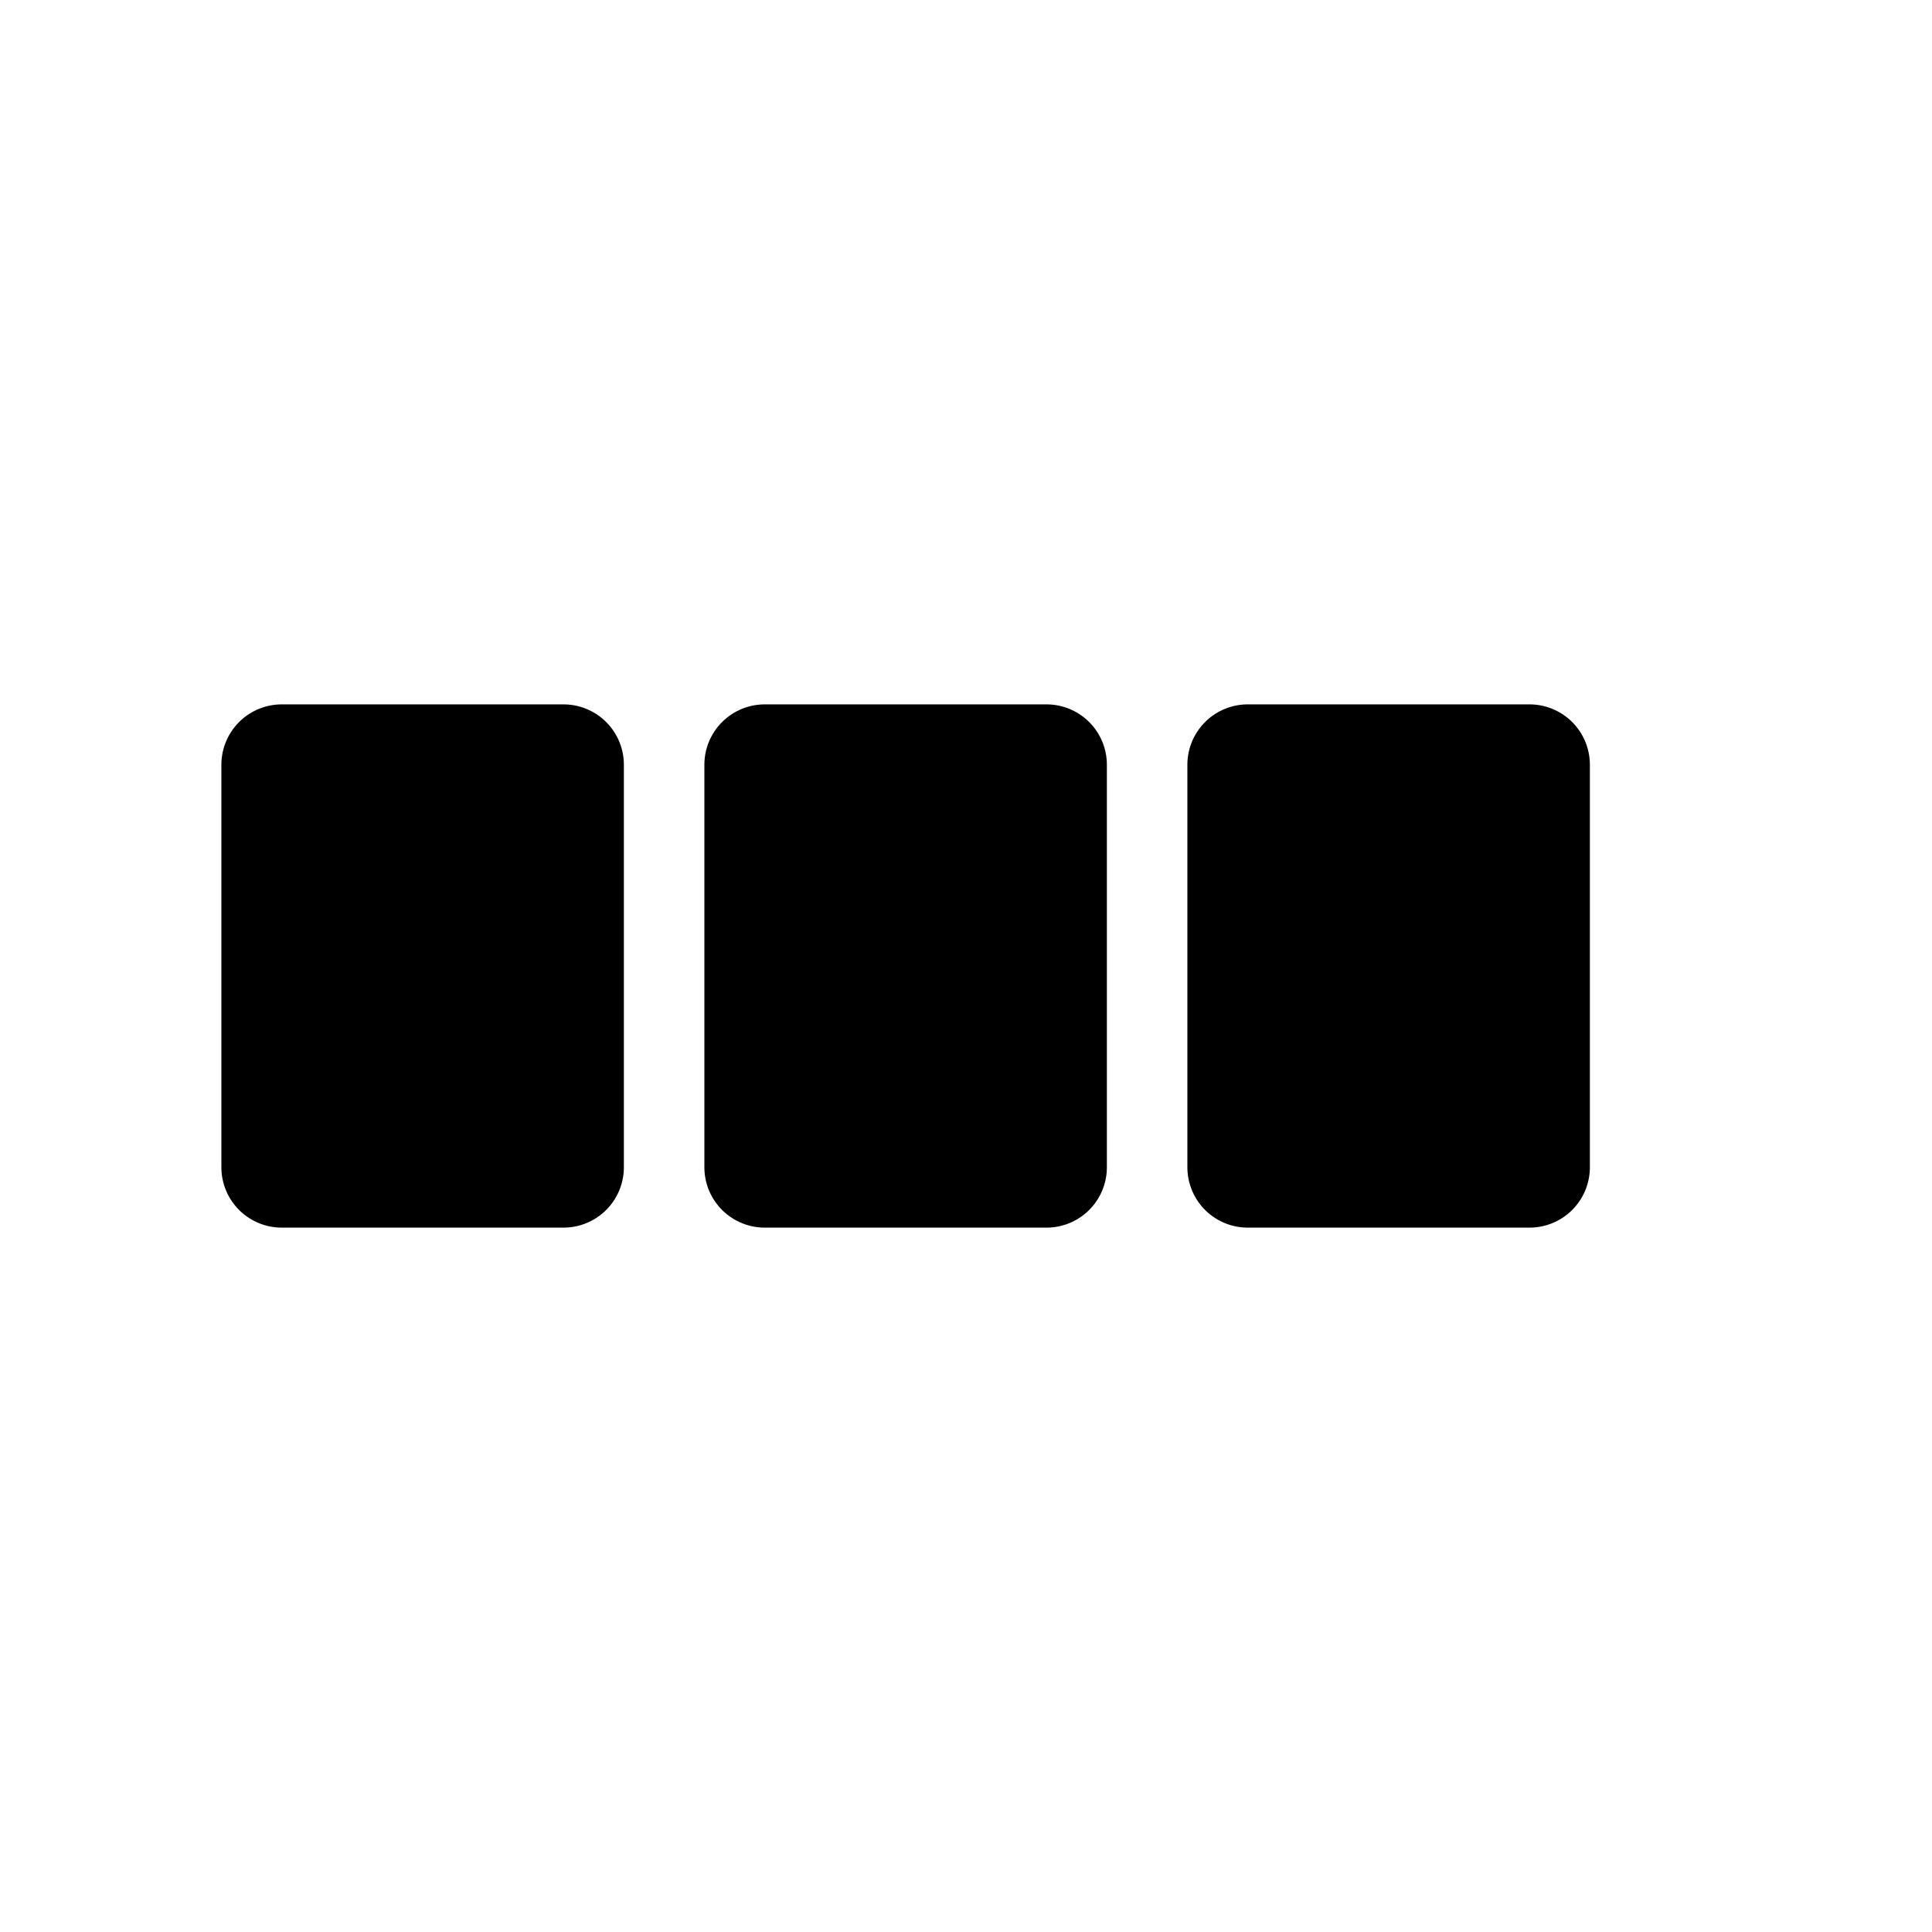
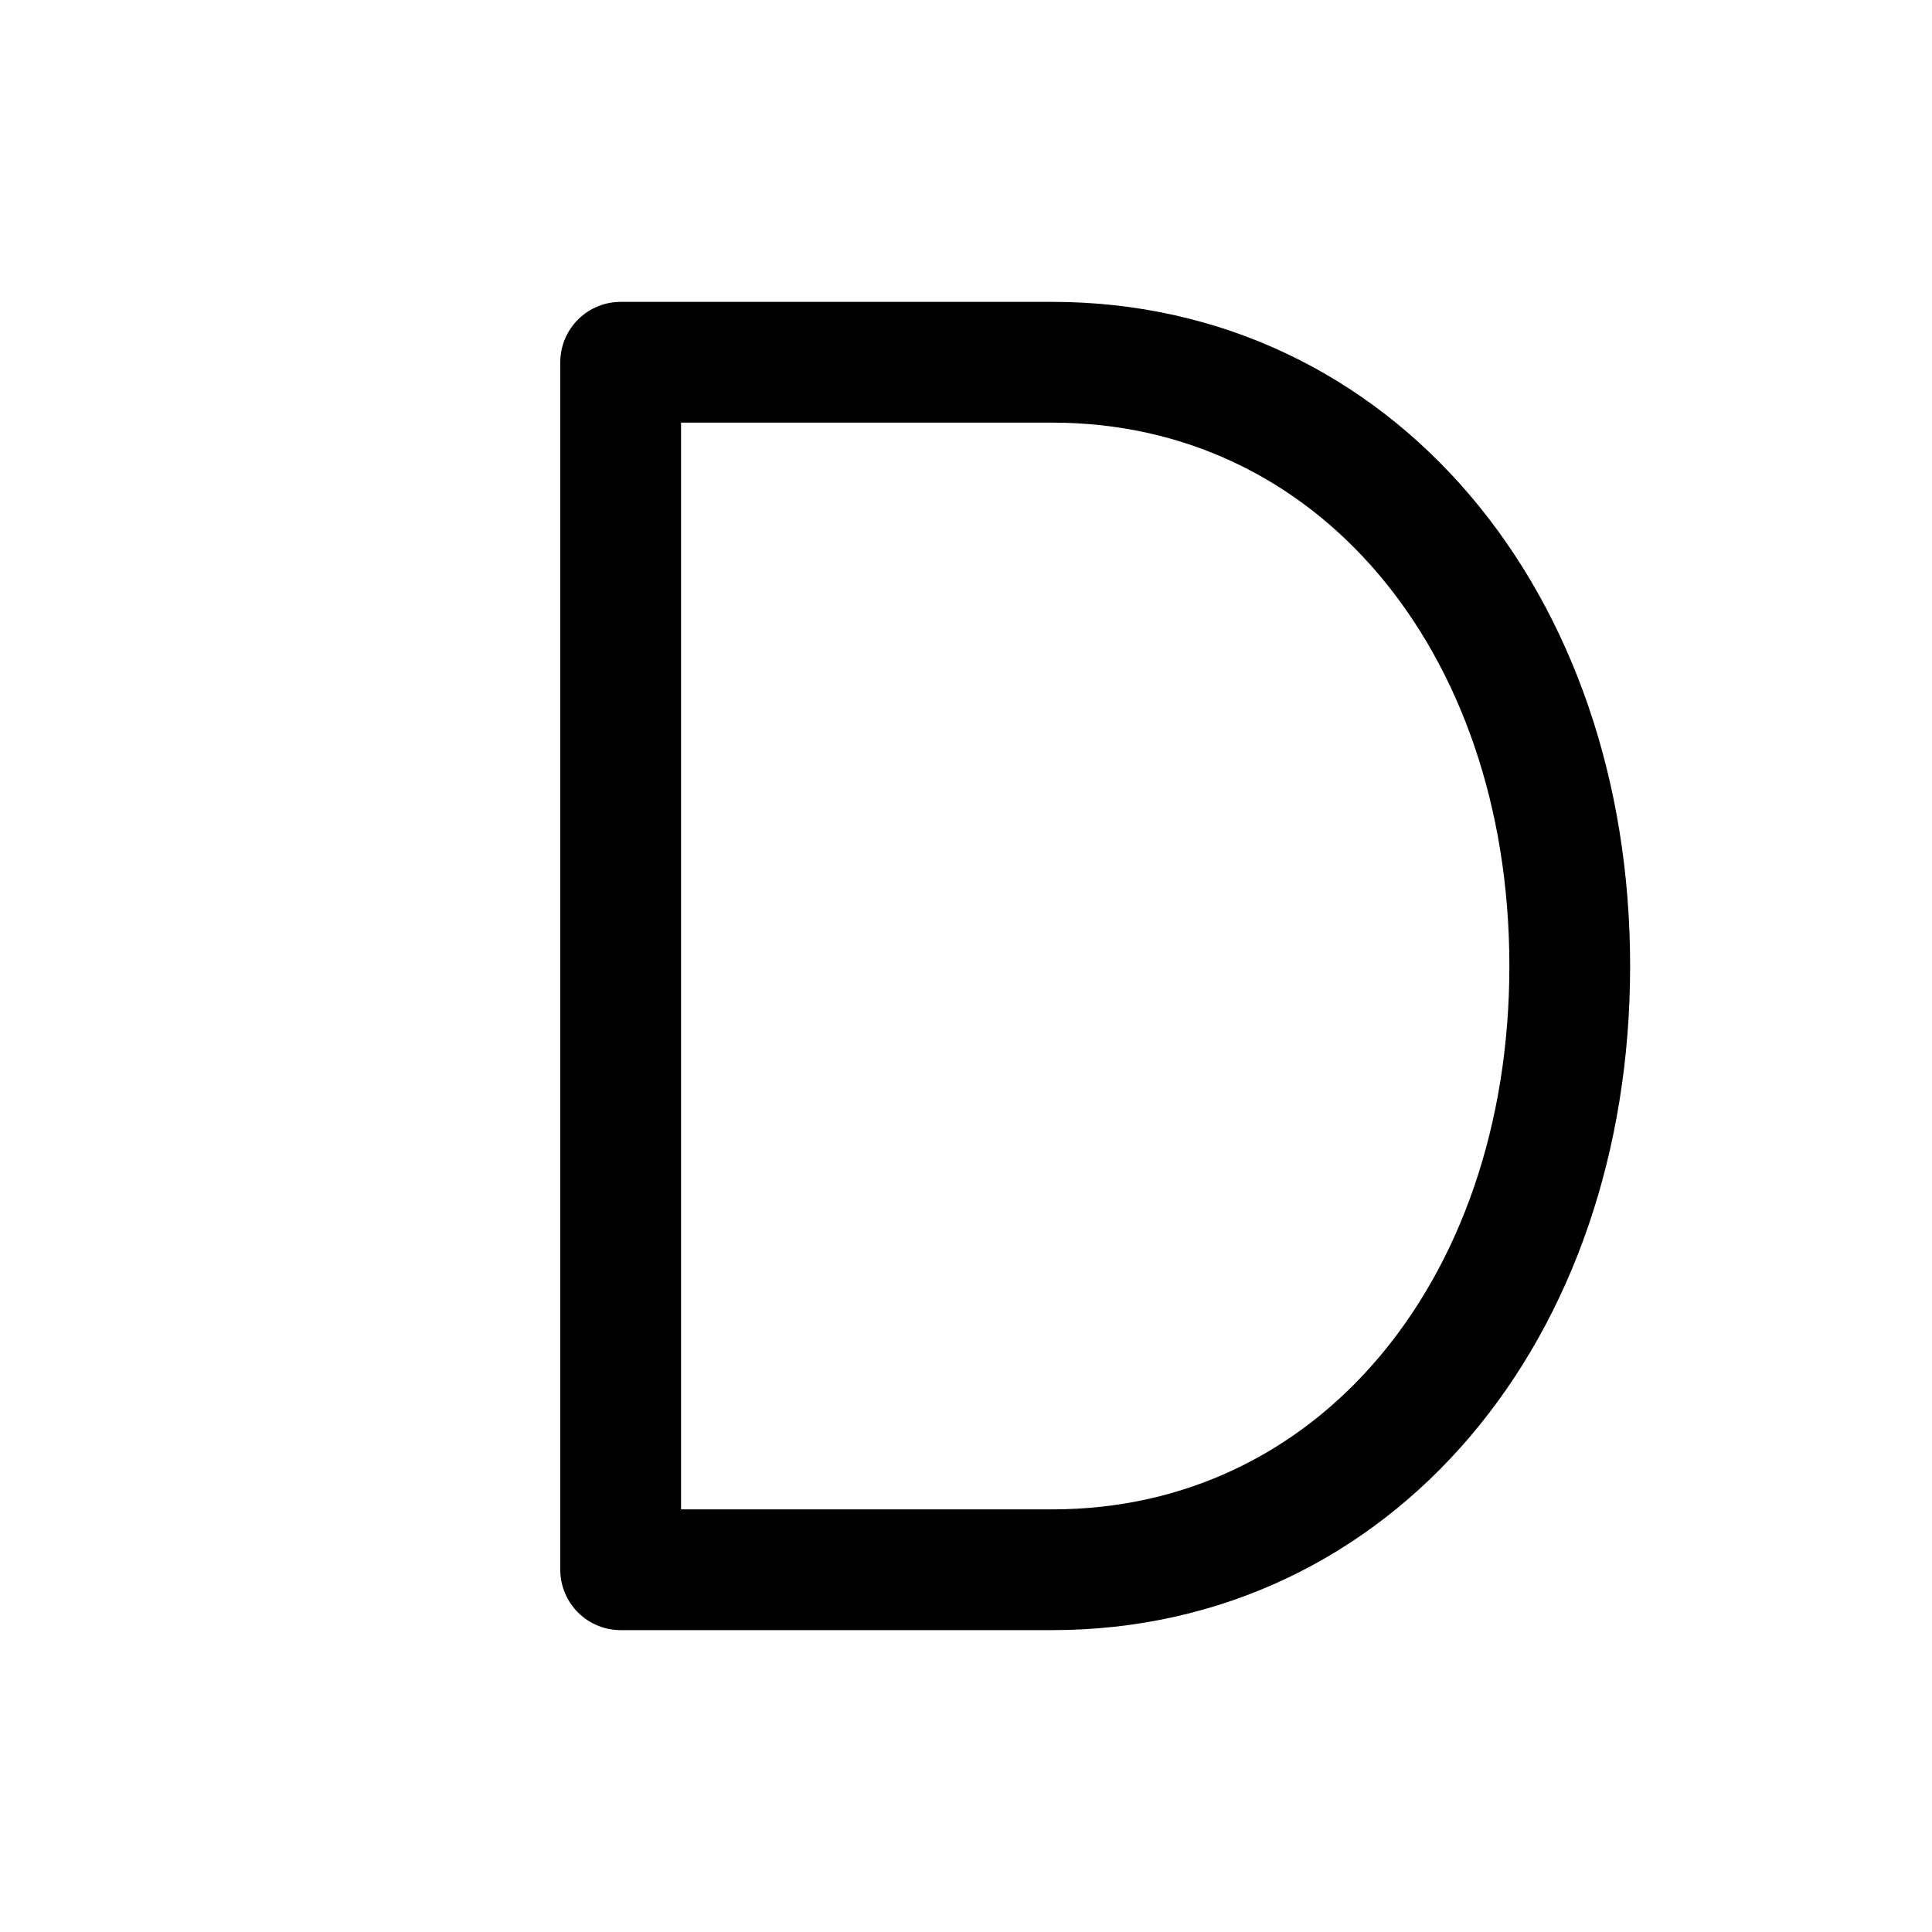
<svg xmlns="http://www.w3.org/2000/svg" viewBox="0 0 24 24" width="24" height="24" fill="none" stroke="currentColor" stroke-width="1.5" stroke-linecap="round" stroke-linejoin="round">
-   <rect x="3.5" y="9.5" width="3.5" height="5" fill="currentColor" />
-   <rect x="9.5" y="9.5" width="3.5" height="5" fill="currentColor" />
-   <rect x="15.5" y="9.5" width="3.5" height="5" fill="currentColor" />
+   <path d="M 7.71 4.5 H 13.07 C 16.82 4.5 19.5 7.71 19.5 12 C 19.5 16.29 16.82 19.5 13.07 19.5 H 7.71 V 4.5 Z" />
</svg>
